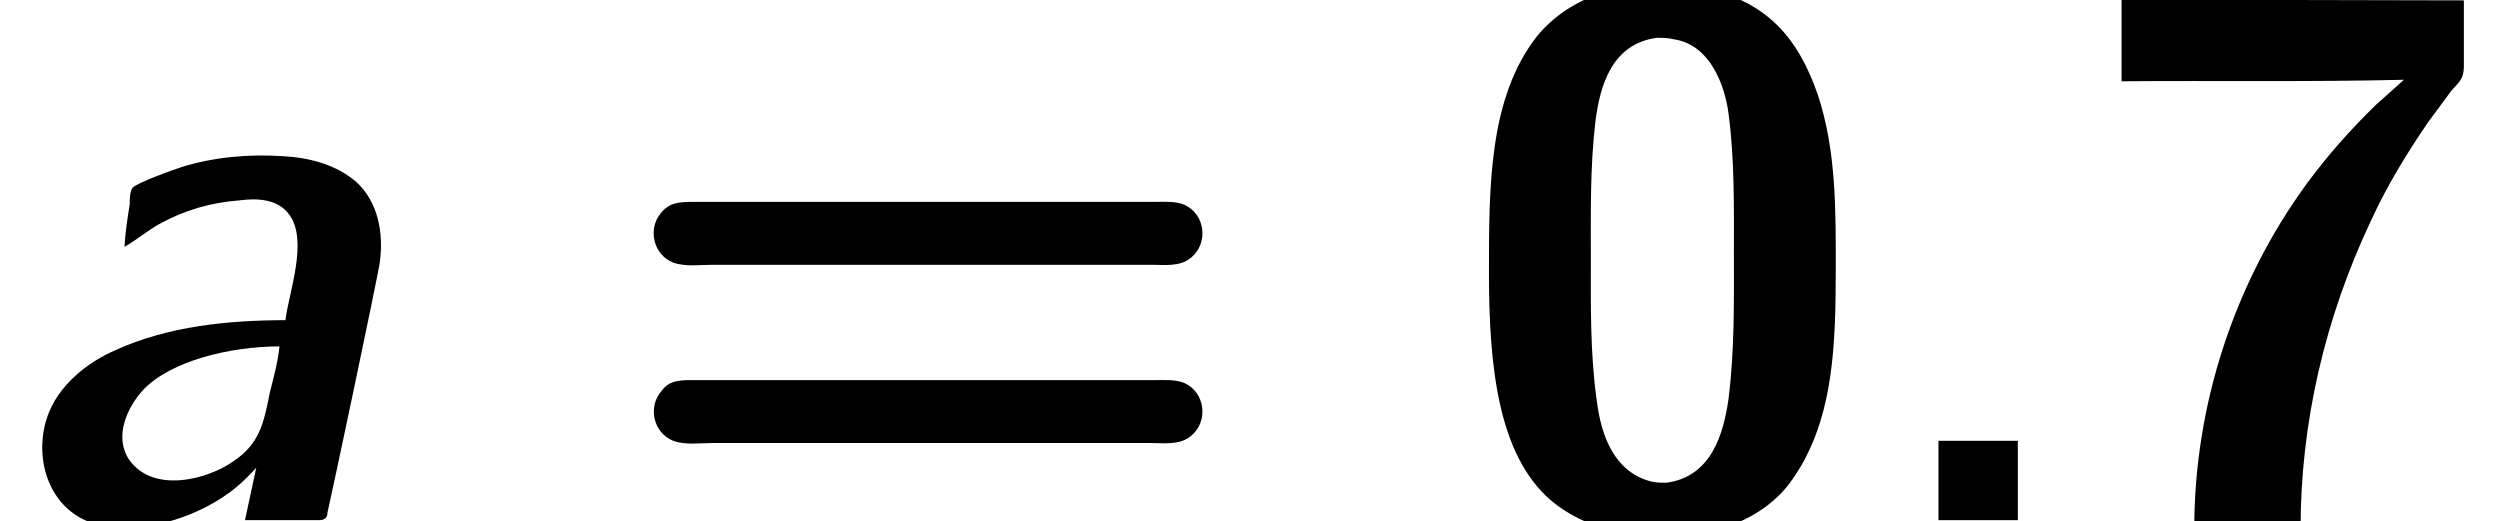
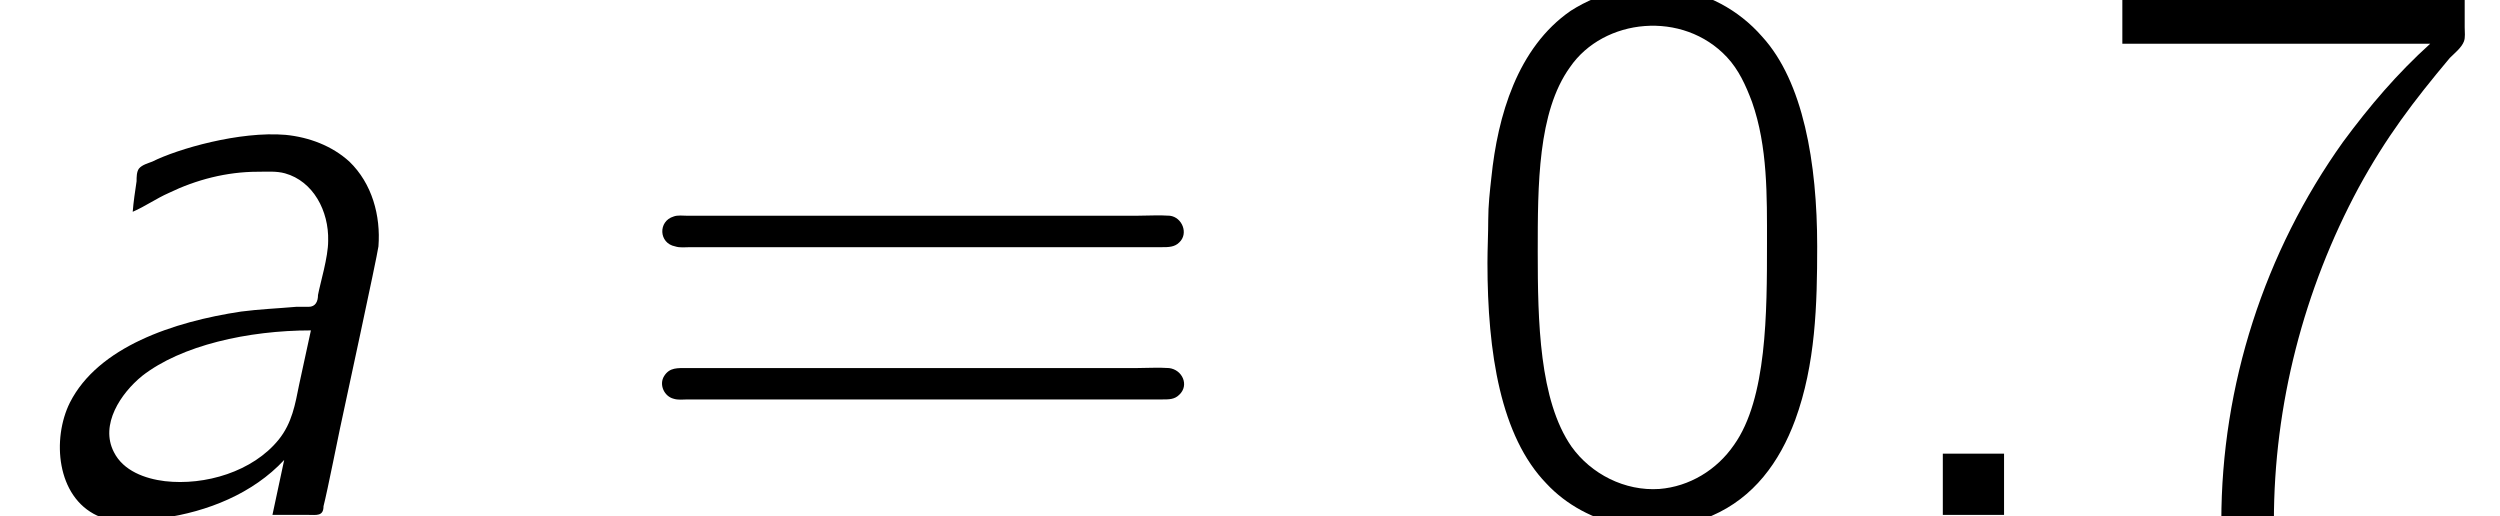
- <svg xmlns="http://www.w3.org/2000/svg" xmlns:xlink="http://www.w3.org/1999/xlink" style="width:3.336em;height:0.694em;vertical-align:-0.000em" fill="currentColor" aria-hidden="true" version="1.1" viewBox="-72 -72 33.231 6.918">
+ <svg xmlns="http://www.w3.org/2000/svg" xmlns:xlink="http://www.w3.org/1999/xlink" style="width:3.184em;height:0.656em;vertical-align:-0.000em" fill="currentColor" aria-hidden="true" version="1.1" viewBox="-72 -72 31.722 6.531">
  <defs>
-     <path id="g2-58" d="M.649-.739V0H1.388V-.739H.649Z" />
-     <path id="g2-97" d="M1.151-2.545C1.262-2.608 1.36-2.692 1.471-2.755C1.709-2.887 1.953-2.957 2.225-2.978C2.385-2.999 2.58-2.992 2.685-2.845C2.866-2.601 2.678-2.113 2.65-1.862C2.12-1.862 1.555-1.806 1.067-1.583C.795-1.465 .53-1.248 .432-.962C.307-.593 .432-.139 .816 .014C.893 .049 .976 .063 1.053 .07C1.423 .091 1.82-.035 2.12-.251C2.218-.321 2.301-.404 2.378-.488L2.273 0H2.957C3.006 0 3.041-.014 3.041-.07C3.055-.119 3.515-2.287 3.529-2.406C3.564-2.671 3.515-2.964 3.306-3.152C3.117-3.313 2.873-3.375 2.629-3.389C2.308-3.41 1.981-3.382 1.674-3.285C1.59-3.257 1.276-3.145 1.227-3.096C1.2-3.062 1.2-2.985 1.2-2.943C1.179-2.81 1.158-2.678 1.151-2.545ZM2.594-1.618C2.58-1.471 2.538-1.325 2.504-1.186C2.448-.9 2.406-.711 2.169-.551C1.925-.377 1.416-.244 1.193-.565C1.053-.774 1.172-1.046 1.325-1.213C1.583-1.485 2.141-1.618 2.594-1.618Z" />
-     <use id="g3-58" xlink:href="#g2-58" transform="scale(1.428571)" />
-     <use id="g3-97" xlink:href="#g2-97" transform="scale(1.428571)" />
-     <path id="g5-48" d="M1.066-6.436C.428-5.619 .428-4.453 .428-3.288C.428-2.052 .548-.877 1.245-.269C1.504-.05 1.813 .09 2.202 .169C3.029 .319 3.806 .13 4.264-.309C4.394-.428 4.493-.578 4.583-.727C5.001-1.455 5.041-2.311 5.041-3.328C5.041-4.105 5.051-4.912 4.802-5.659C4.543-6.406 4.134-6.904 3.268-7.083C2.311-7.253 1.514-6.984 1.066-6.436ZM2.66-6.416C2.74-6.416 2.809-6.416 2.889-6.396C3.367-6.326 3.567-5.788 3.616-5.4C3.696-4.792 3.686-4.164 3.686-3.547C3.686-2.909 3.696-2.262 3.616-1.624C3.547-1.126 3.377-.578 2.79-.498C2.72-.498 2.64-.498 2.57-.518C2.102-.648 1.923-1.106 1.863-1.584C1.773-2.212 1.783-2.859 1.783-3.497C1.783-4.095 1.773-4.692 1.843-5.29C1.903-5.798 2.072-6.336 2.66-6.416Z" />
-     <path id="g5-55" d="M.458-6.924V-5.838C1.704-5.848 2.989-5.828 4.214-5.858L3.846-5.529C3.507-5.2 3.198-4.852 2.919-4.473C1.953-3.148 1.425-1.524 1.425 .11H2.839C2.839-1.305 3.168-2.7 3.776-3.985C3.985-4.443 4.254-4.882 4.533-5.29L4.842-5.709C4.922-5.808 5.011-5.848 5.011-6.037V-6.914L.458-6.924Z" />
-     <path id="g5-61" d="M.697-4.075C.528-3.866 .608-3.527 .867-3.427C1.026-3.367 1.225-3.397 1.395-3.397H7.223C7.402-3.397 7.601-3.367 7.751-3.487C7.99-3.676 7.95-4.065 7.671-4.194C7.552-4.244 7.422-4.234 7.293-4.234H1.176C.956-4.234 .817-4.234 .697-4.075ZM.717-1.724C.528-1.514 .598-1.166 .867-1.056C1.026-.996 1.225-1.026 1.395-1.026H7.223C7.402-1.026 7.601-.996 7.751-1.116C7.99-1.305 7.95-1.694 7.671-1.823C7.552-1.873 7.412-1.863 7.283-1.863H1.186C.986-1.863 .827-1.873 .717-1.724Z" />
+     <path id="g3-58" d="M1.066-.777V0H1.843V-.777H1.066Z" />
+     <path id="g3-97" d="M1.684-3.846C1.843-3.915 1.983-4.015 2.142-4.085C2.491-4.254 2.879-4.354 3.268-4.354C3.387-4.354 3.507-4.364 3.616-4.334C3.975-4.234 4.174-3.856 4.164-3.477C4.164-3.268 4.065-2.949 4.035-2.79C4.035-2.71 4.005-2.64 3.915-2.64H3.756C3.527-2.62 3.288-2.61 3.059-2.58C2.202-2.451 1.245-2.132 .887-1.425C.658-.966 .717-.229 1.235 .01C1.514 .11 1.684 .1 2.062 .04C2.63-.04 3.208-.269 3.606-.697L3.457 0H3.915C4.015 0 4.105 .02 4.105-.11C4.154-.299 4.304-1.056 4.314-1.096C4.364-1.335 4.782-3.258 4.802-3.407C4.832-3.796 4.722-4.204 4.433-4.483C4.214-4.682 3.925-4.792 3.626-4.822C3.039-4.872 2.252-4.643 1.933-4.483C1.883-4.463 1.803-4.443 1.763-4.394C1.733-4.354 1.733-4.284 1.733-4.234C1.714-4.105 1.694-3.975 1.684-3.846ZM3.945-2.341L3.796-1.654C3.746-1.405 3.706-1.166 3.537-.956C3.208-.548 2.6-.369 2.092-.428C1.843-.458 1.564-.558 1.445-.797C1.265-1.146 1.534-1.544 1.803-1.763C2.301-2.152 3.148-2.341 3.945-2.341Z" />
+     <path id="g5-48" d="M1.574-6.396C.897-5.928 .648-5.061 .568-4.284C.548-4.105 .528-3.925 .528-3.746S.518-3.377 .518-3.198C.518-2.052 .687-.996 1.265-.399C1.773 .149 2.66 .339 3.367 .01C3.895-.219 4.224-.667 4.423-1.205C4.682-1.913 4.702-2.67 4.702-3.407C4.702-4.473 4.523-5.499 4.005-6.067C3.397-6.765 2.371-6.904 1.574-6.396ZM3.557-5.808C3.706-5.649 3.796-5.45 3.875-5.24C4.075-4.672 4.065-4.045 4.065-3.447C4.065-2.57 4.065-1.474 3.646-.887C3.427-.568 3.078-.359 2.7-.329C2.262-.299 1.833-.518 1.584-.867C1.176-1.455 1.156-2.451 1.156-3.337C1.156-4.184 1.156-5.111 1.564-5.679C1.993-6.306 2.999-6.406 3.557-5.808Z" />
+     <path id="g5-55" d="M.438-6.535V-5.978H4.344C3.925-5.599 3.577-5.191 3.238-4.732C2.242-3.337 1.694-1.644 1.694 .08H2.361C2.361-1.395 2.74-2.859 3.437-4.154C3.786-4.792 4.125-5.24 4.593-5.798C4.653-5.858 4.742-5.928 4.772-6.007C4.792-6.057 4.782-6.127 4.782-6.187V-6.535H.438Z" />
+     <path id="g5-61" d="M.707-3.786C.508-3.726 .518-3.447 .727-3.407C.787-3.387 .857-3.397 .917-3.397H6.904C6.984-3.397 7.064-3.397 7.123-3.457C7.243-3.567 7.163-3.776 7.004-3.796C6.864-3.806 6.725-3.796 6.585-3.796H.877C.827-3.796 .757-3.806 .707-3.786ZM.588-1.763C.518-1.654 .588-1.504 .707-1.474C.767-1.455 .827-1.465 .887-1.465H6.914C6.994-1.465 7.064-1.465 7.123-1.524C7.253-1.644 7.163-1.843 6.994-1.863C6.854-1.873 6.715-1.863 6.575-1.863H.887C.757-1.863 .658-1.873 .588-1.763Z" />
  </defs>
  <g id="page10">
-     <use x="-72" y="-65.081" xlink:href="#g3-97" />
-     <use x="-63.925" y="-65.081" xlink:href="#g5-61" />
-     <use x="-52.634" y="-65.081" xlink:href="#g5-48" />
-     <use x="-47.154" y="-65.081" xlink:href="#g3-58" />
-     <use x="-44.249" y="-65.081" xlink:href="#g5-55" />
+     <use x="-72" y="-65.469" xlink:href="#g3-97" />
+     <use x="-64.16" y="-65.469" xlink:href="#g5-61" />
+     <use x="-53.644" y="-65.469" xlink:href="#g5-48" />
+     <use x="-48.414" y="-65.469" xlink:href="#g3-58" />
+     <use x="-45.508" y="-65.469" xlink:href="#g5-55" />
  </g>
</svg>
